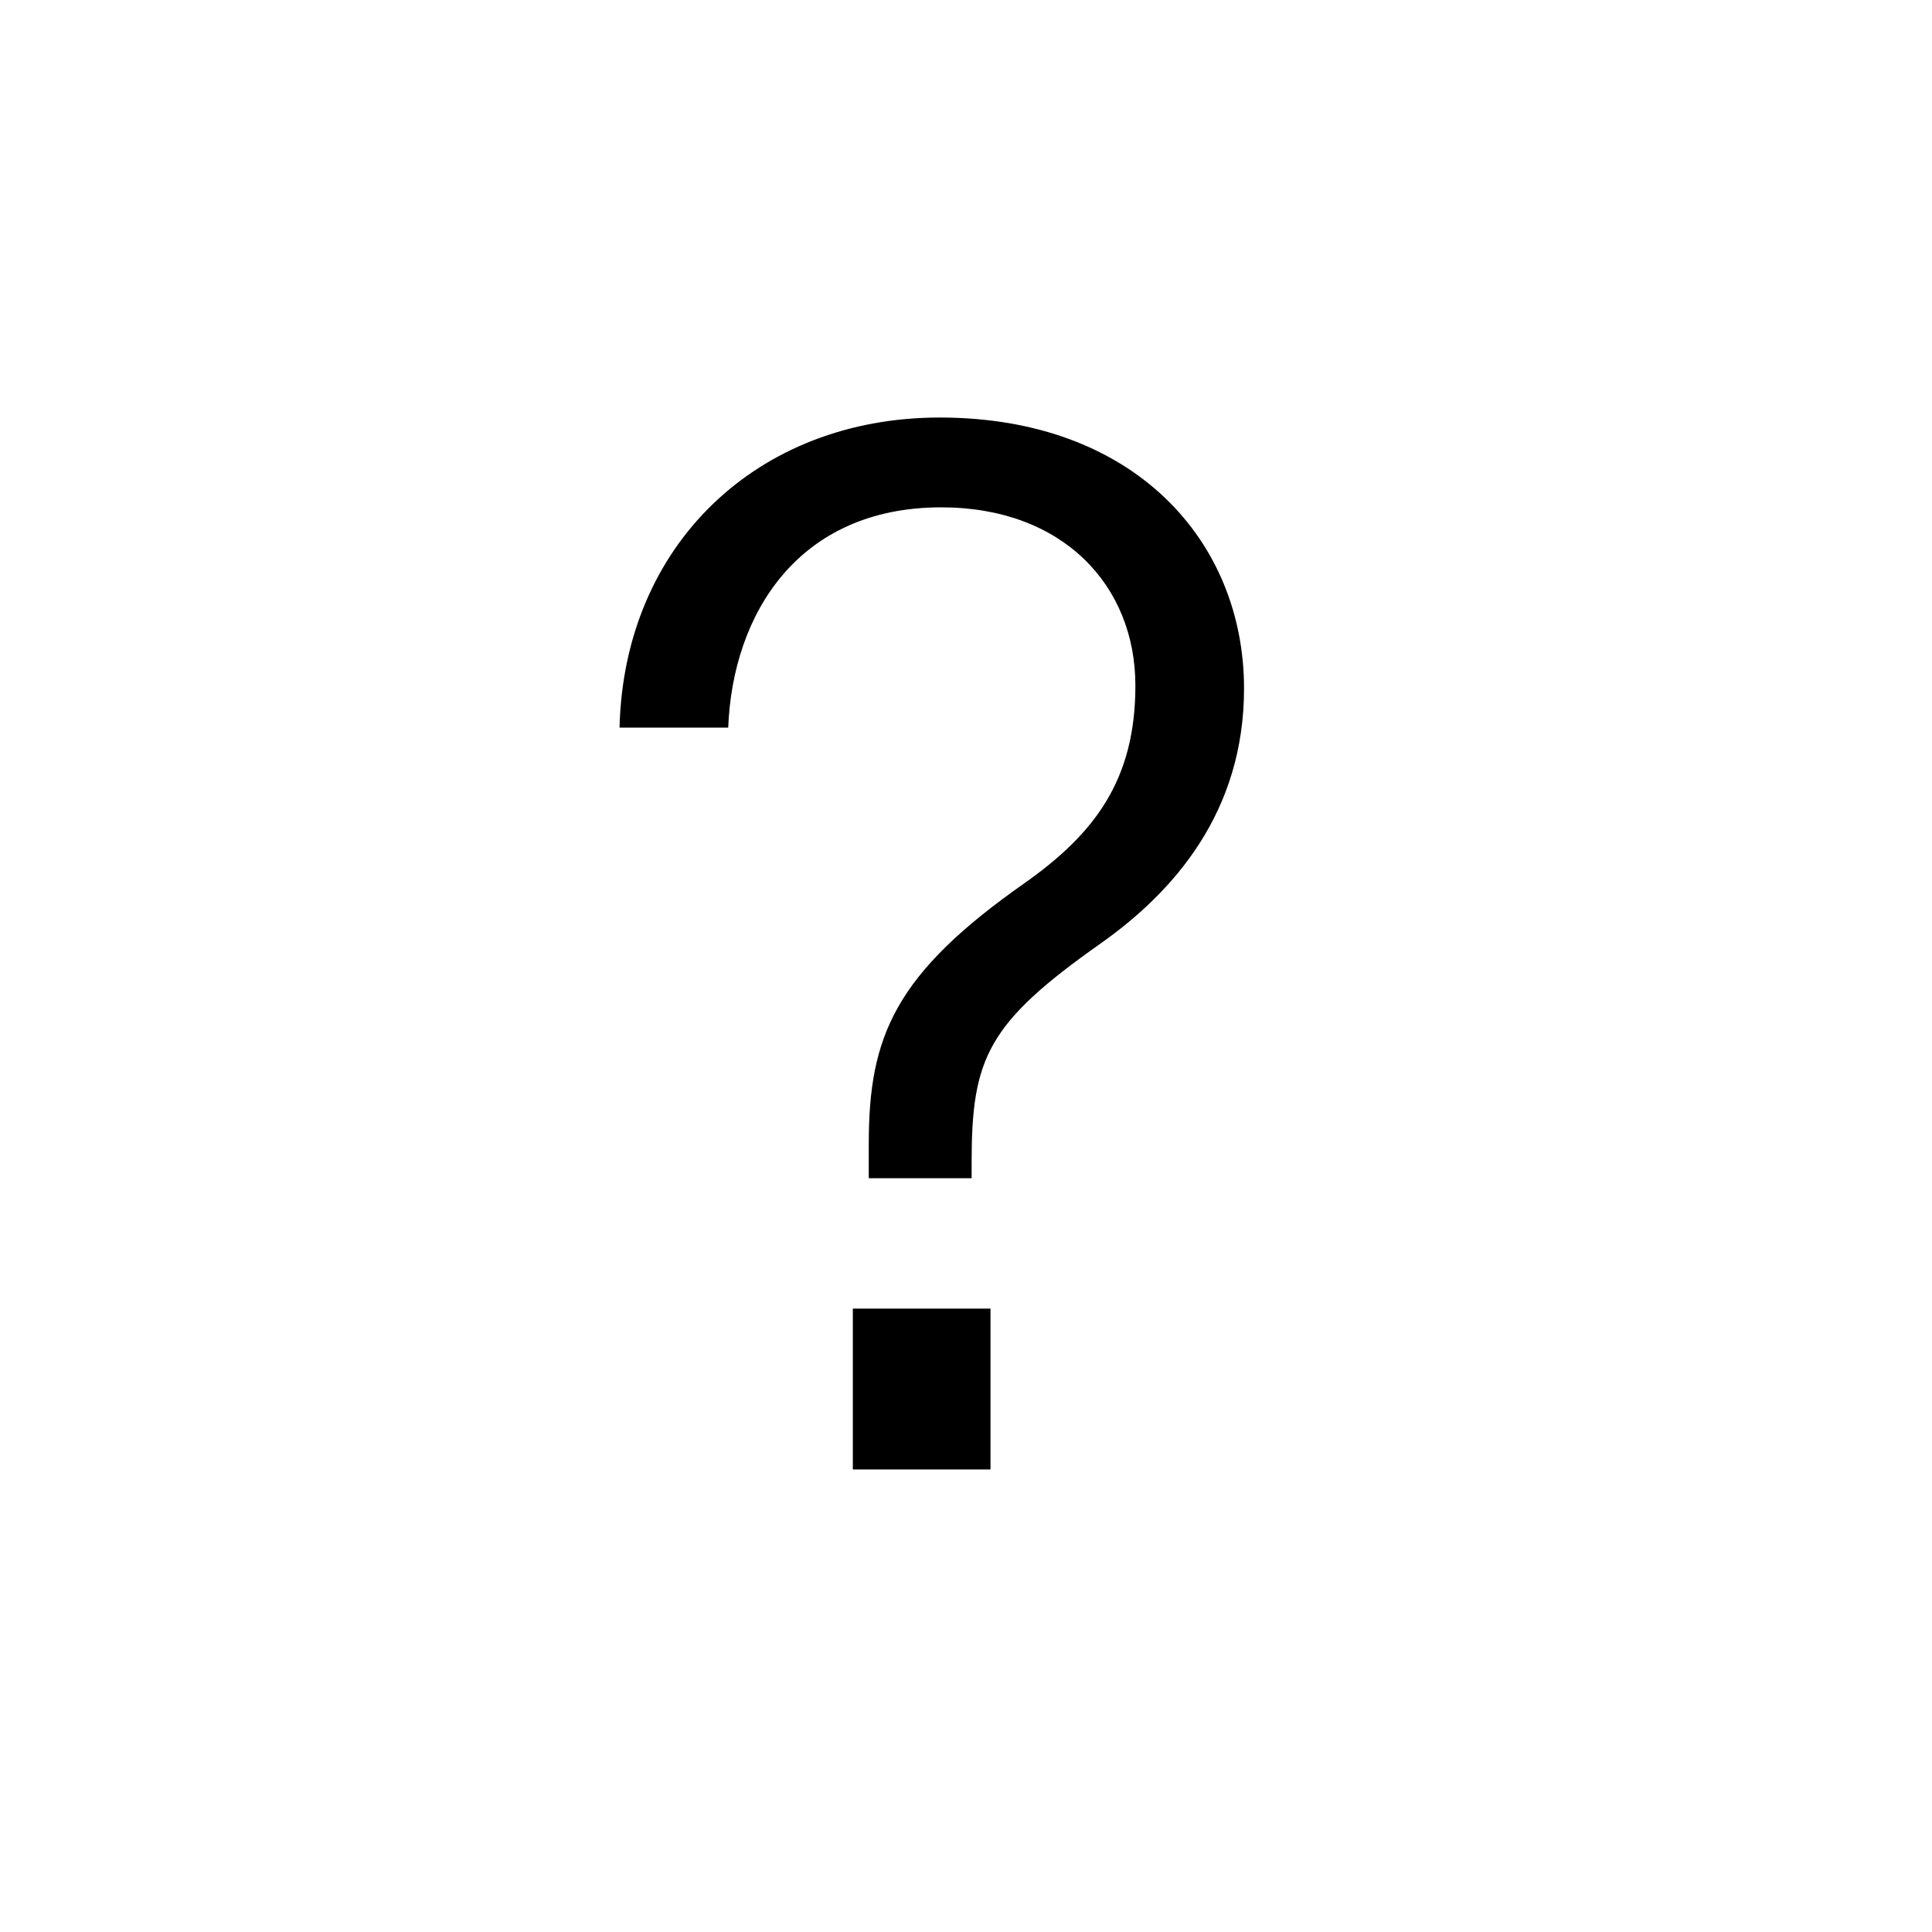
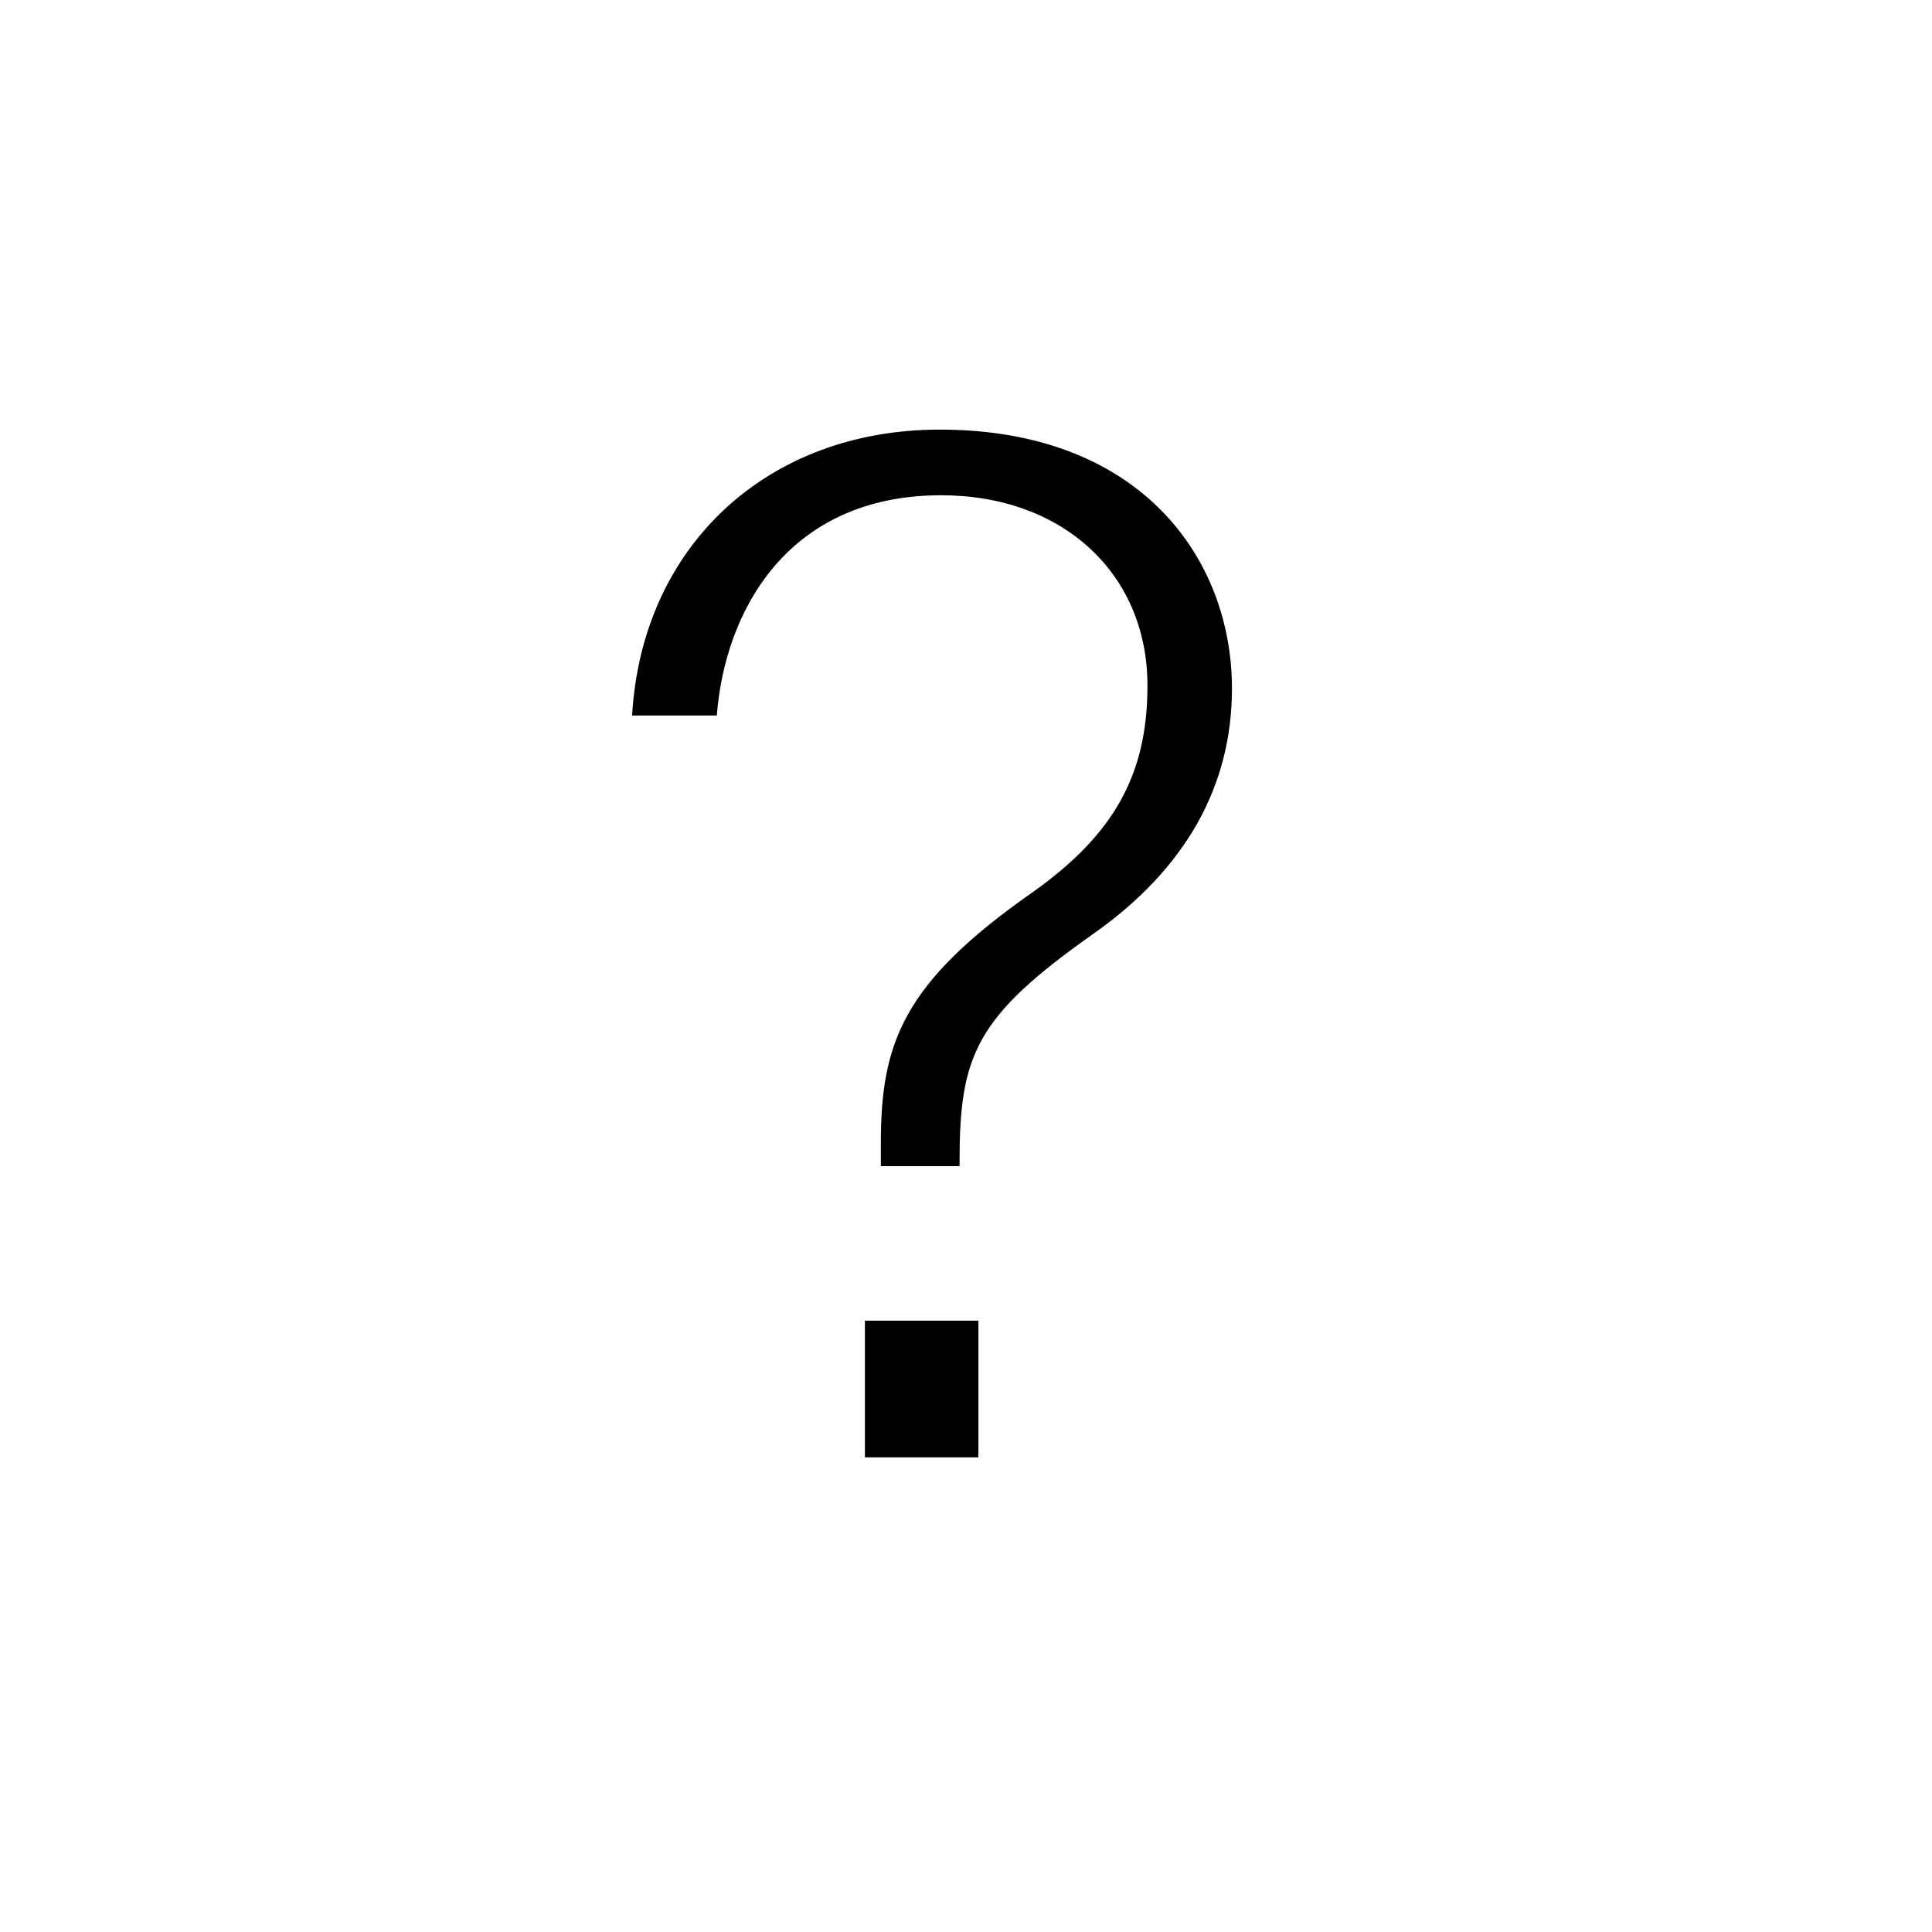
<svg xmlns="http://www.w3.org/2000/svg" xmlns:xlink="http://www.w3.org/1999/xlink" version="1.1" id="Layer_1" x="0px" y="0px" width="80px" height="80px" viewBox="0 0 80 80" enable-background="new 0 0 80 80" xml:space="preserve">
  <g id="VR" display="none">
    <g display="inline">
      <g>
        <g>
-           <defs>
-             <rect id="SVGID_1_" x="0.07" y="20.365" width="79.86" height="39.271" />
-           </defs>
-           <clipPath id="SVGID_2_">
-             <use xlink:href="#SVGID_1_" overflow="visible" />
-           </clipPath>
-           <path clip-path="url(#SVGID_2_)" fill="none" stroke="#000000" stroke-width="3" d="M40,21.865H8.865c0,0-7.295,0-7.295,7.295      v21.681c0,0,0,7.294,7.295,7.294H27.41c0,0,5.474,0.01,6.503-7.307l3.204-18.299c0.261-1.703,1.984-1.703,1.984-1.703H40       M18.408,47.313c4.009,0,7.258-3.249,7.258-7.258s-3.249-7.259-7.258-7.259s-7.258,3.25-7.258,7.259      S14.399,47.313,18.408,47.313z" />
+           <g>
+             <defs>
+               <rect id="SVGID_1_" x="0.07" y="20.365" width="79.86" height="39.271" />
+             </defs>
+             <clipPath id="SVGID_2_">
+               <use xlink:href="#SVGID_1_" overflow="visible" />
+             </clipPath>
+             <path clip-path="url(#SVGID_2_)" fill="none" stroke="#000000" stroke-width="3" d="M40,21.865H8.865c0,0-7.295,0-7.295,7.295       v21.681c0,0,0,7.294,7.295,7.294H27.41c0,0,5.474,0.01,6.503-7.307l3.204-18.299c0.261-1.703,1.984-1.703,1.984-1.703H40        M18.408,47.313c4.009,0,7.258-3.249,7.258-7.258s-3.249-7.259-7.258-7.259s-7.258,3.25-7.258,7.259       S14.399,47.313,18.408,47.313z" />
+           </g>
        </g>
      </g>
      <g>
        <g>
-           <defs>
-             <rect id="SVGID_3_" x="0.07" y="20.365" width="79.86" height="39.271" />
-           </defs>
-           <clipPath id="SVGID_4_">
-             <use xlink:href="#SVGID_3_" overflow="visible" />
-           </clipPath>
-           <path clip-path="url(#SVGID_4_)" fill="none" stroke="#000000" stroke-width="3" d="M40,21.865h31.135c0,0,7.295,0,7.295,7.295      v21.681c0,0,0,7.294-7.295,7.294H52.589c0,0-5.474,0.01-6.503-7.307l-3.204-18.299c-0.261-1.703-1.984-1.703-1.984-1.703H40       M61.591,47.313c-4.009,0-7.258-3.249-7.258-7.258s3.249-7.259,7.258-7.259s7.258,3.25,7.258,7.259S65.6,47.313,61.591,47.313z" />
+           <g>
+             <defs>
+               <rect id="SVGID_3_" x="0.07" y="20.365" width="79.86" height="39.271" />
+             </defs>
+             <clipPath id="SVGID_4_">
+               <use xlink:href="#SVGID_3_" overflow="visible" />
+             </clipPath>
+             <path clip-path="url(#SVGID_4_)" fill="none" stroke="#000000" stroke-width="3" d="M40,21.865h31.135c0,0,7.295,0,7.295,7.295       v21.681c0,0,0,7.294-7.295,7.294H52.589c0,0-5.474,0.01-6.503-7.307l-3.204-18.299c-0.261-1.703-1.984-1.703-1.984-1.703H40        M61.591,47.313c-4.009,0-7.258-3.249-7.258-7.258s3.249-7.259,7.258-7.259s7.258,3.25,7.258,7.259S65.6,47.313,61.591,47.313z       " />
+           </g>
        </g>
      </g>
    </g>
  </g>
  <g>
-     <path d="M35.974,47.347c0-4.44,1.08-7.02,6.48-10.799c2.88-2.04,4.56-4.26,4.56-8.16c0-4.14-3-7.38-8.04-7.38   c-5.94,0-8.64,4.44-8.82,9.12h-4.5c0.18-7.56,5.7-12.839,13.259-12.839c8.1,0,12.6,5.16,12.6,11.219c0,5.1-2.88,8.4-5.94,10.56   c-4.68,3.3-5.34,4.74-5.34,9.06v0.66h-4.26V47.347z M35.314,54.186h5.7v6.66h-5.7V54.186z" />
+     <path d="M51.013,28.508c0-5.335-3.741-10.719-12.1-10.719c-7.166,0-12.337,4.841-12.739,11.839h3.508   c0.331-4.313,2.924-9.12,9.292-9.12c5.028,0,8.54,3.241,8.54,7.88c0,3.685-1.382,6.167-4.771,8.568   c-5.364,3.754-6.269,6.239-6.269,10.391l0,0.941h3.259v-0.16c0-4.438,0.653-6.015,5.552-9.469   C49.086,35.977,51.013,32.561,51.013,28.508z" />
+     <rect x="35.814" y="54.686" width="4.7" height="5.66" />
  </g>
</svg>
